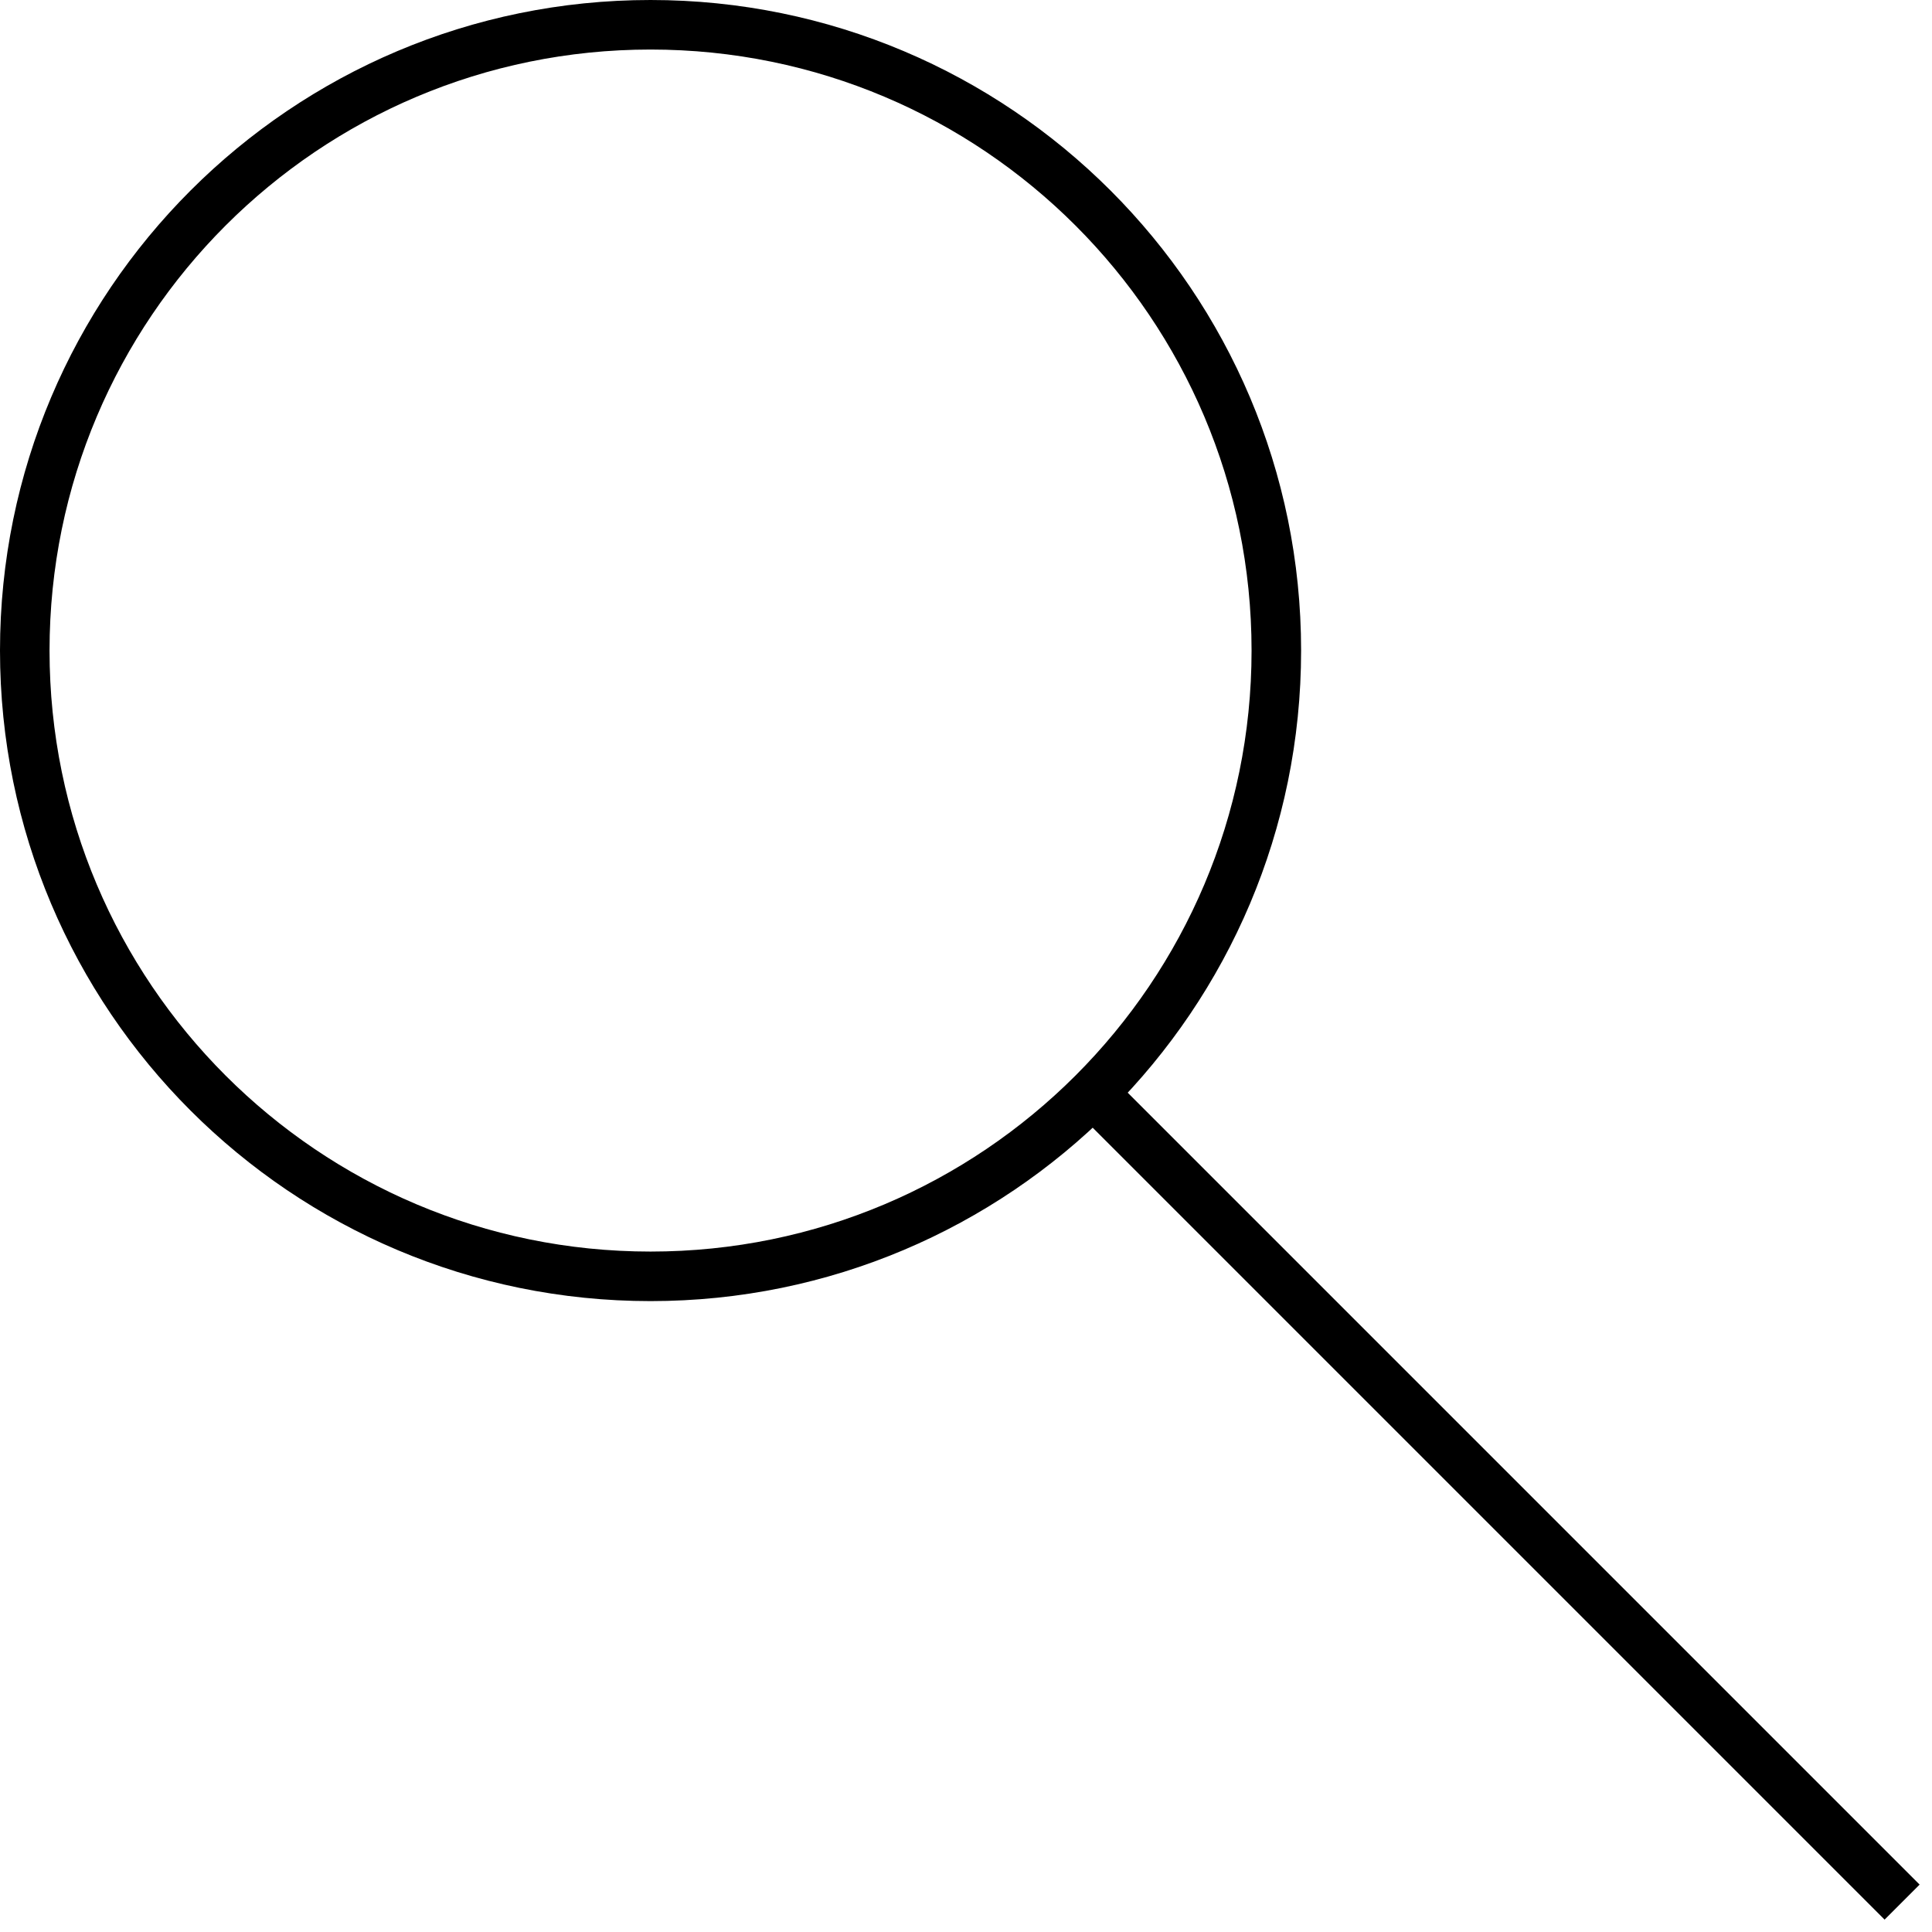
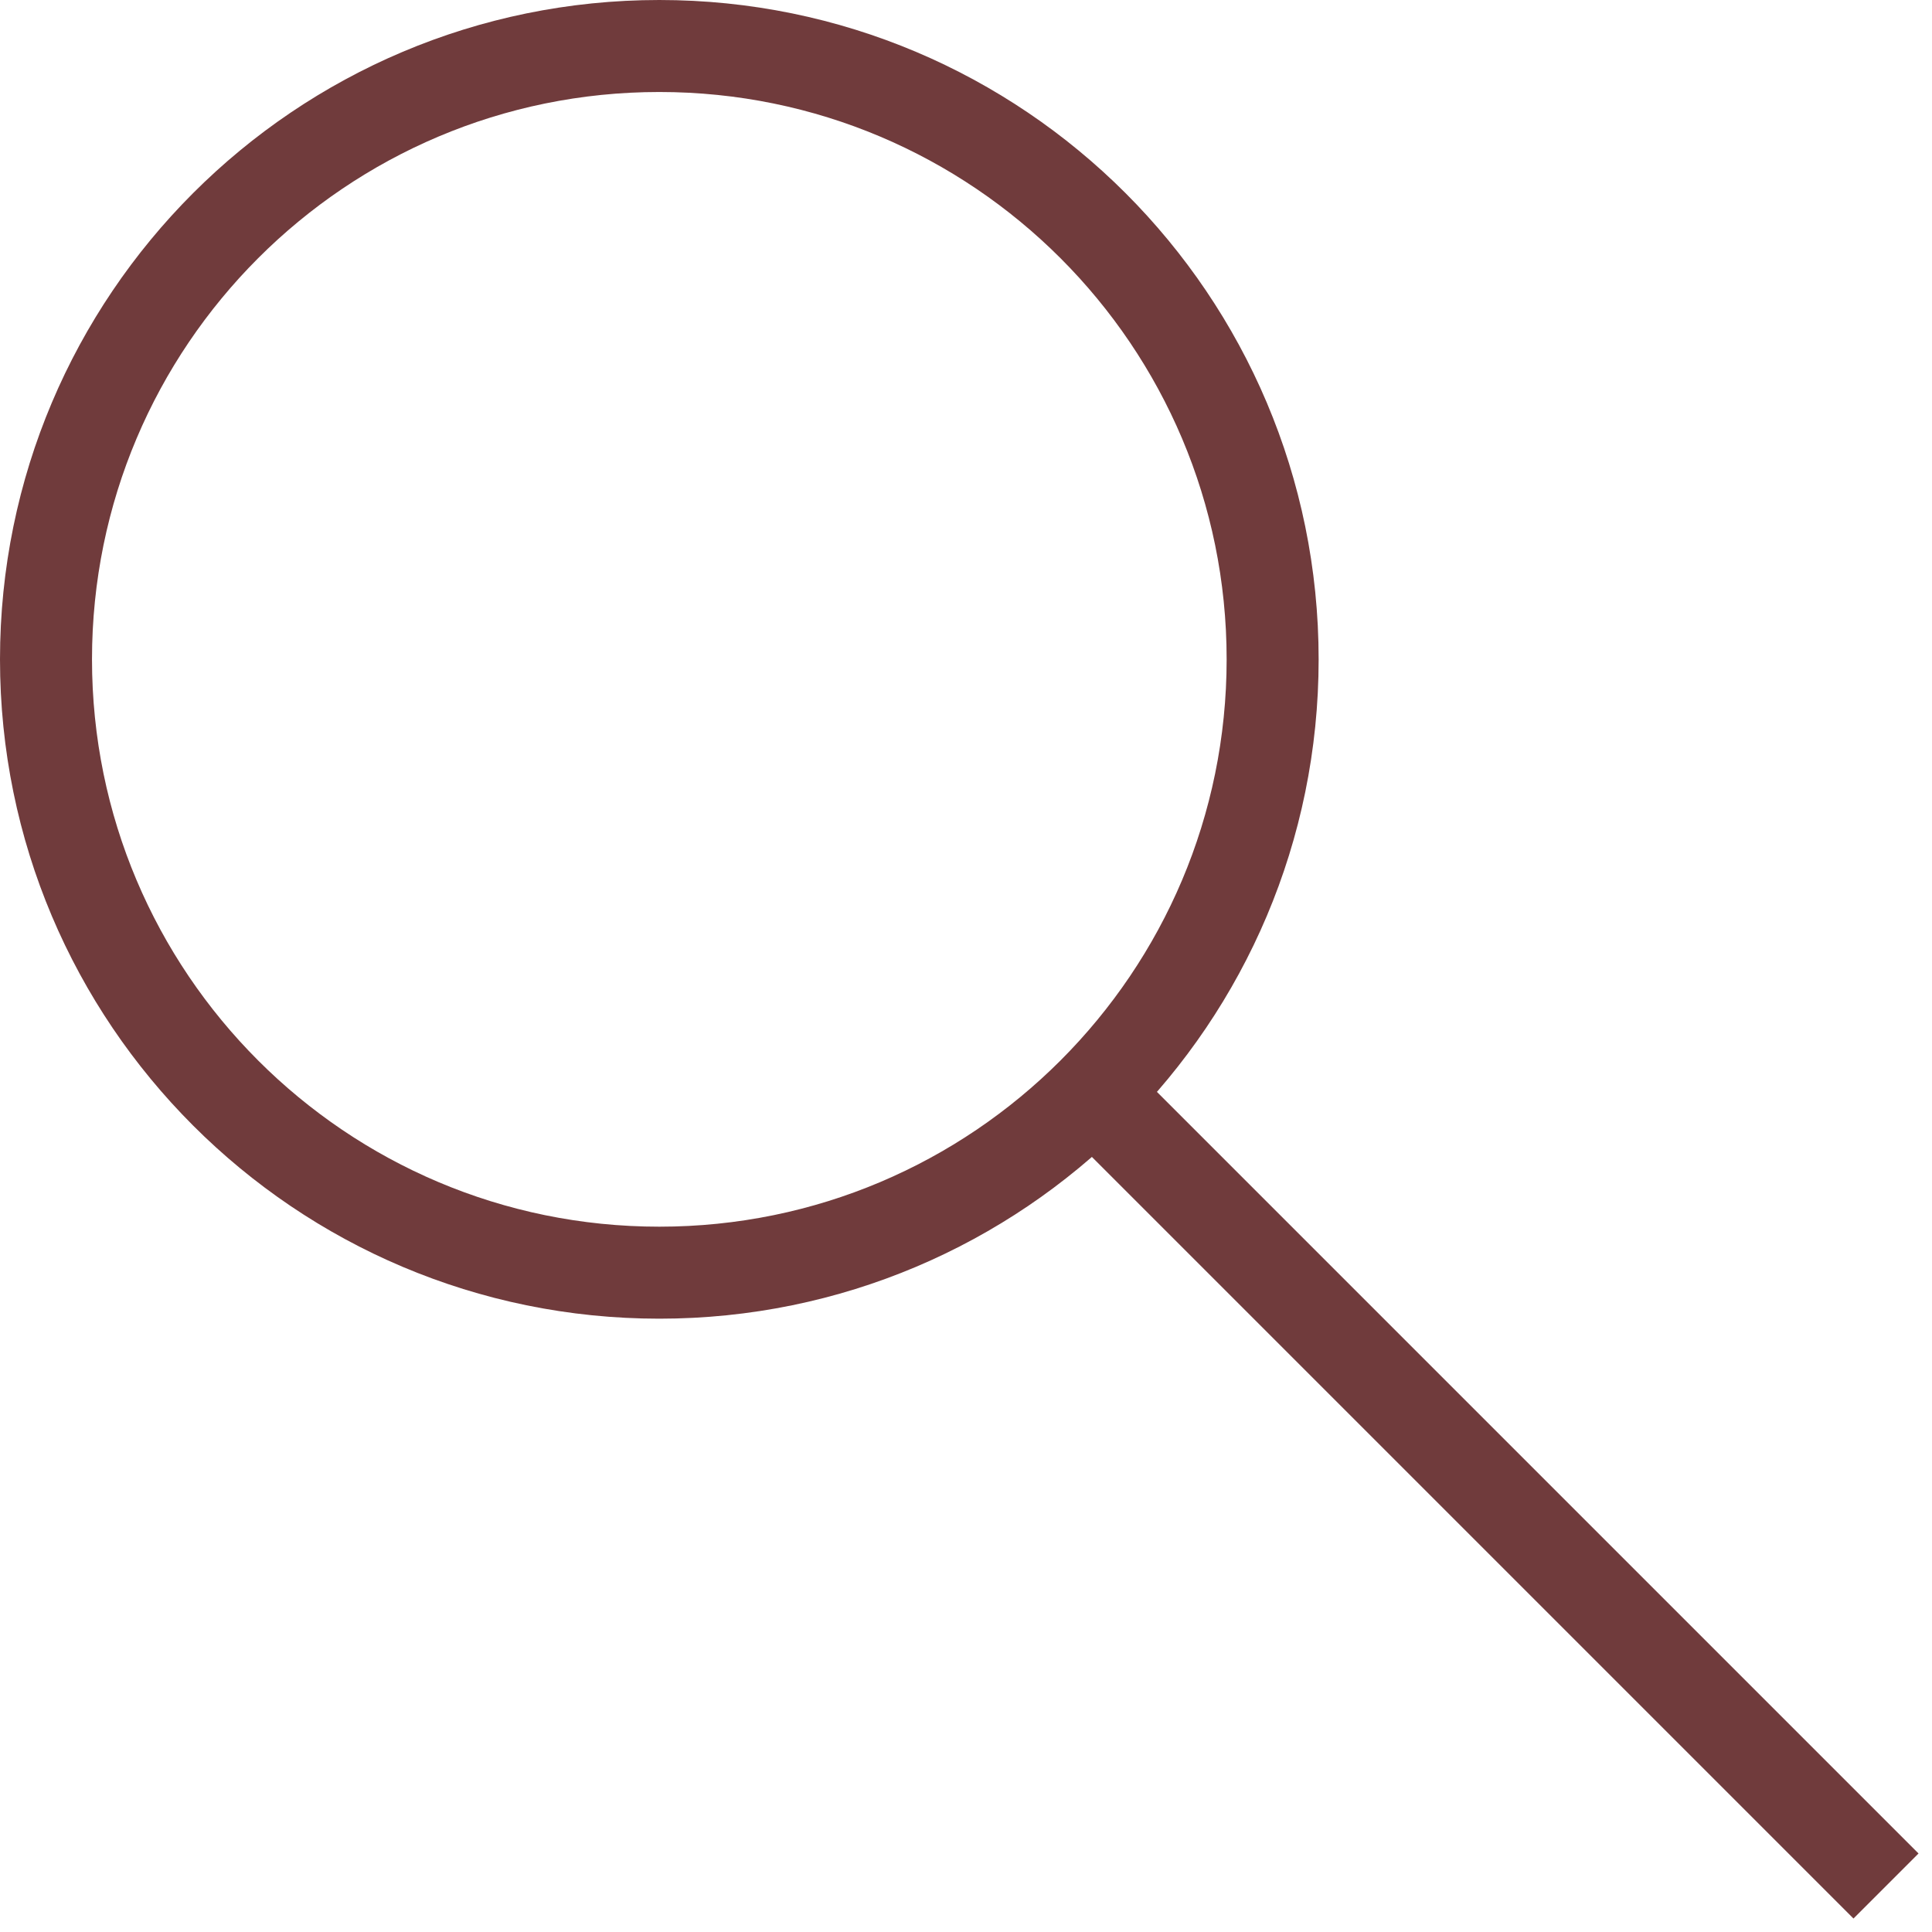
- <svg xmlns="http://www.w3.org/2000/svg" width="78" height="78" viewBox="0 0 78 78" fill="none">
-   <path d="M26.264 51.529C40.217 51.529 51.529 40.217 51.529 26.264C51.529 12.311 40.217 1 26.264 1C12.311 1 1 12.311 1 26.264C1 40.217 12.311 51.529 26.264 51.529Z" stroke="black" stroke-width="2" />
-   <path d="M76.793 76.793L44.123 44.123" stroke="black" stroke-width="2" />
+ <svg xmlns="http://www.w3.org/2000/svg" width="42" height="42" viewBox="0 0 42 42" fill="none">
+   <path d="M14.333 27.667C21.697 27.667 27.666 21.697 27.666 14.333C27.666 6.97 21.697 1 14.333 1C6.969 1 1 6.97 1 14.333C1 21.697 6.969 27.667 14.333 27.667Z" stroke="#703B3C" stroke-width="2" />
+   <path d="M41 41L23.758 23.758" stroke="#703B3C" stroke-width="2" />
</svg>
